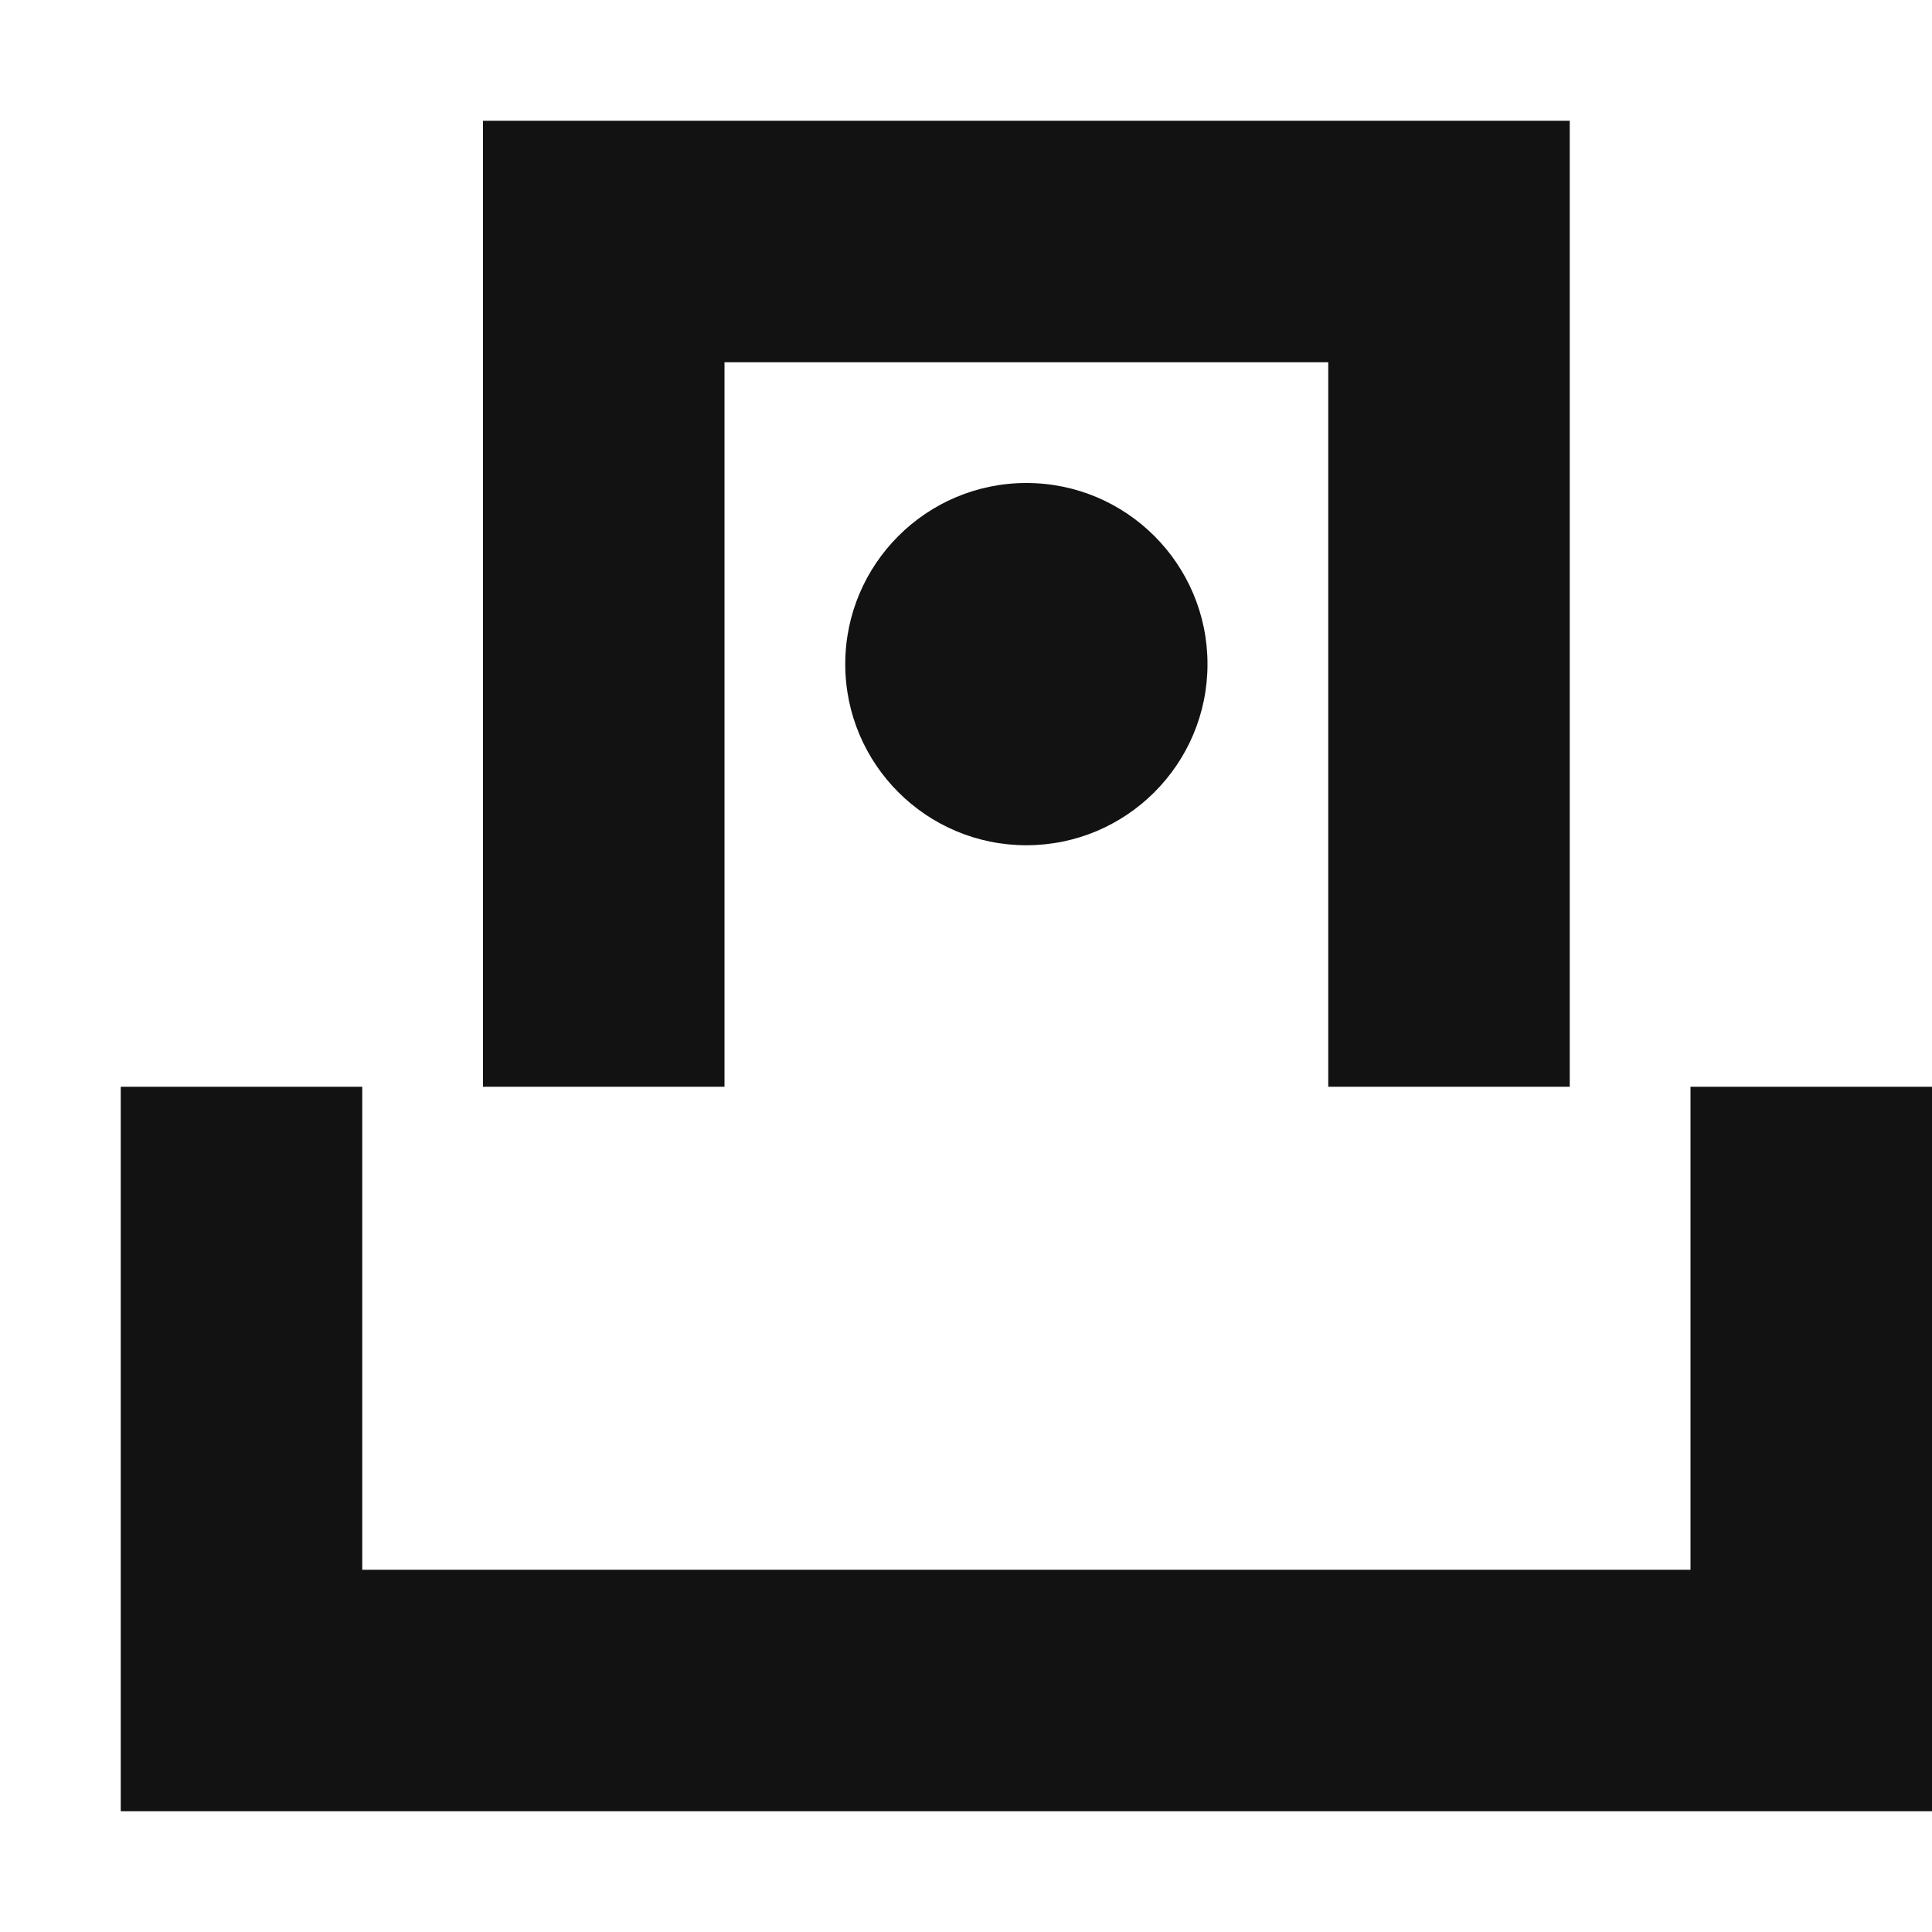
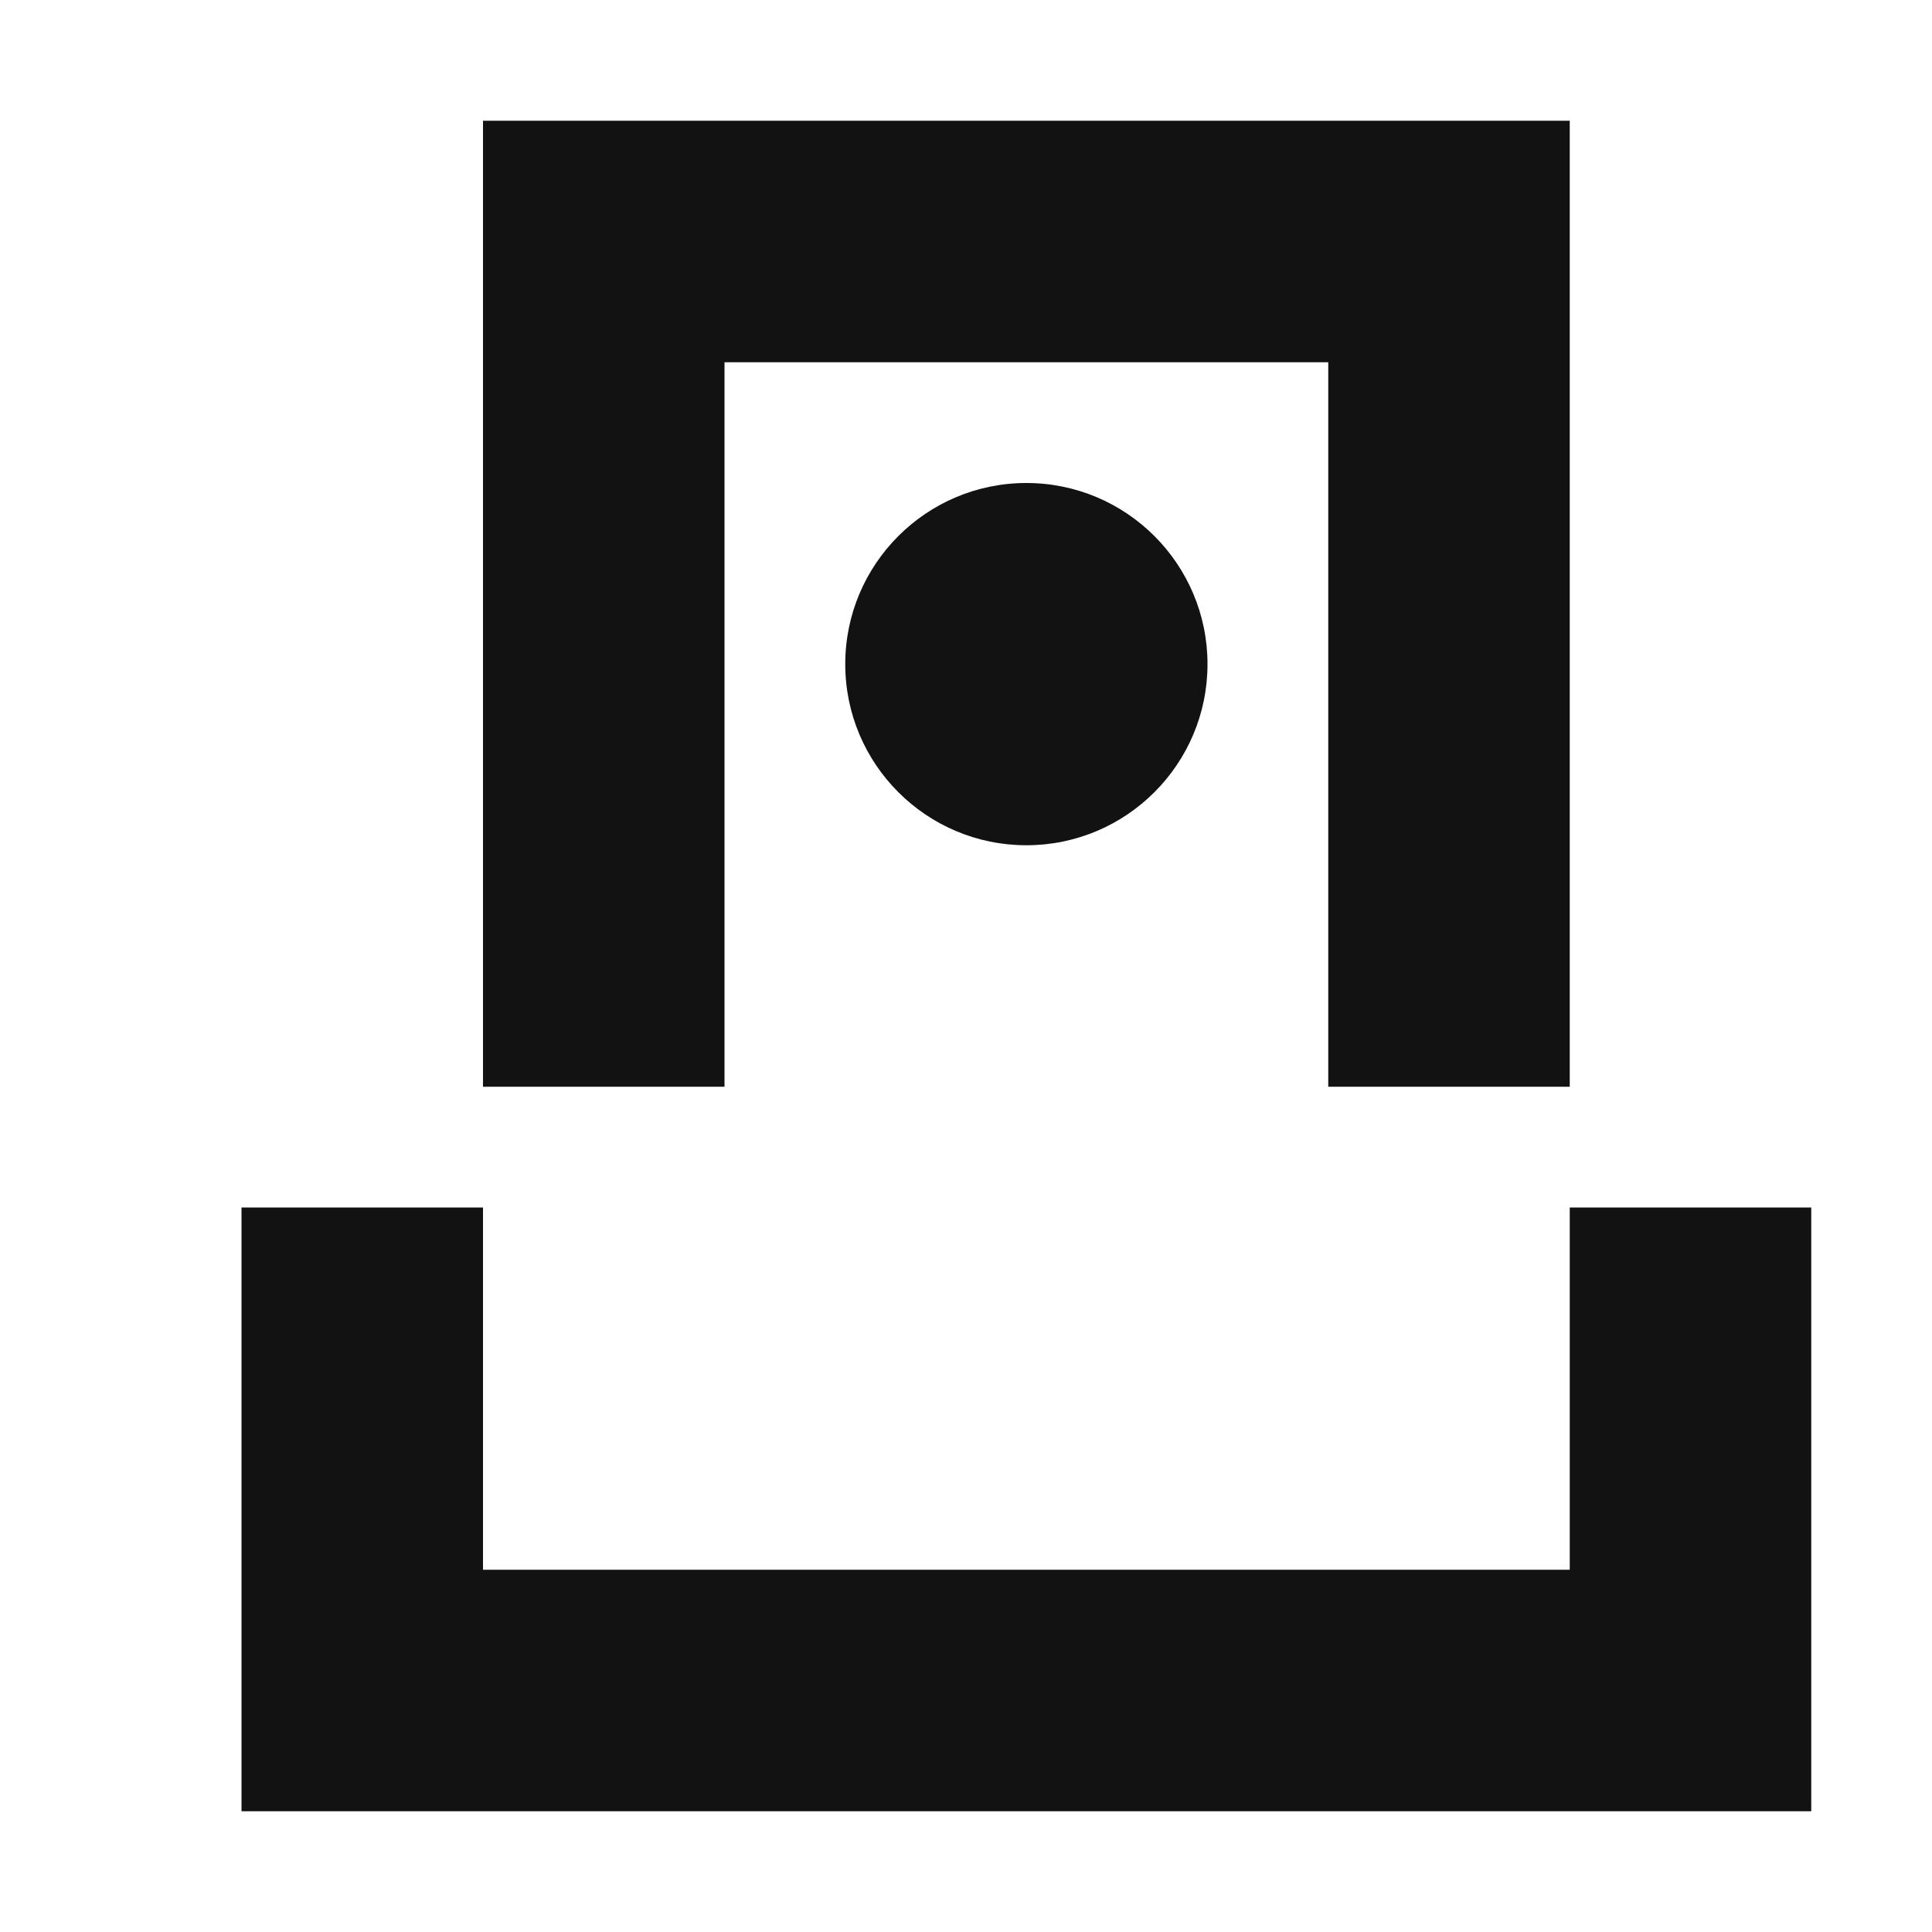
<svg xmlns="http://www.w3.org/2000/svg" width="16" height="16" viewBox="0 0 16 16">
-   <path id="ink" d="M1 9V15H16V9H14V13H3V9ZM4 1V9H6V3H11V9H13V1Z" fill="#121212" />
+   <path id="ink" d="M4 1V9H6V3H11V9H13V1ZM2 10V15H15V10H13V13H4V10Z" fill="#121212" />
  <path id="node" d="M10 5.5C10 6.328 9.328 7 8.5 7C7.672 7 7 6.328 7 5.5C7 4.672 7.672 4 8.5 4C9.328 4 10 4.672 10 5.5Z" fill="#121212" />
</svg>
